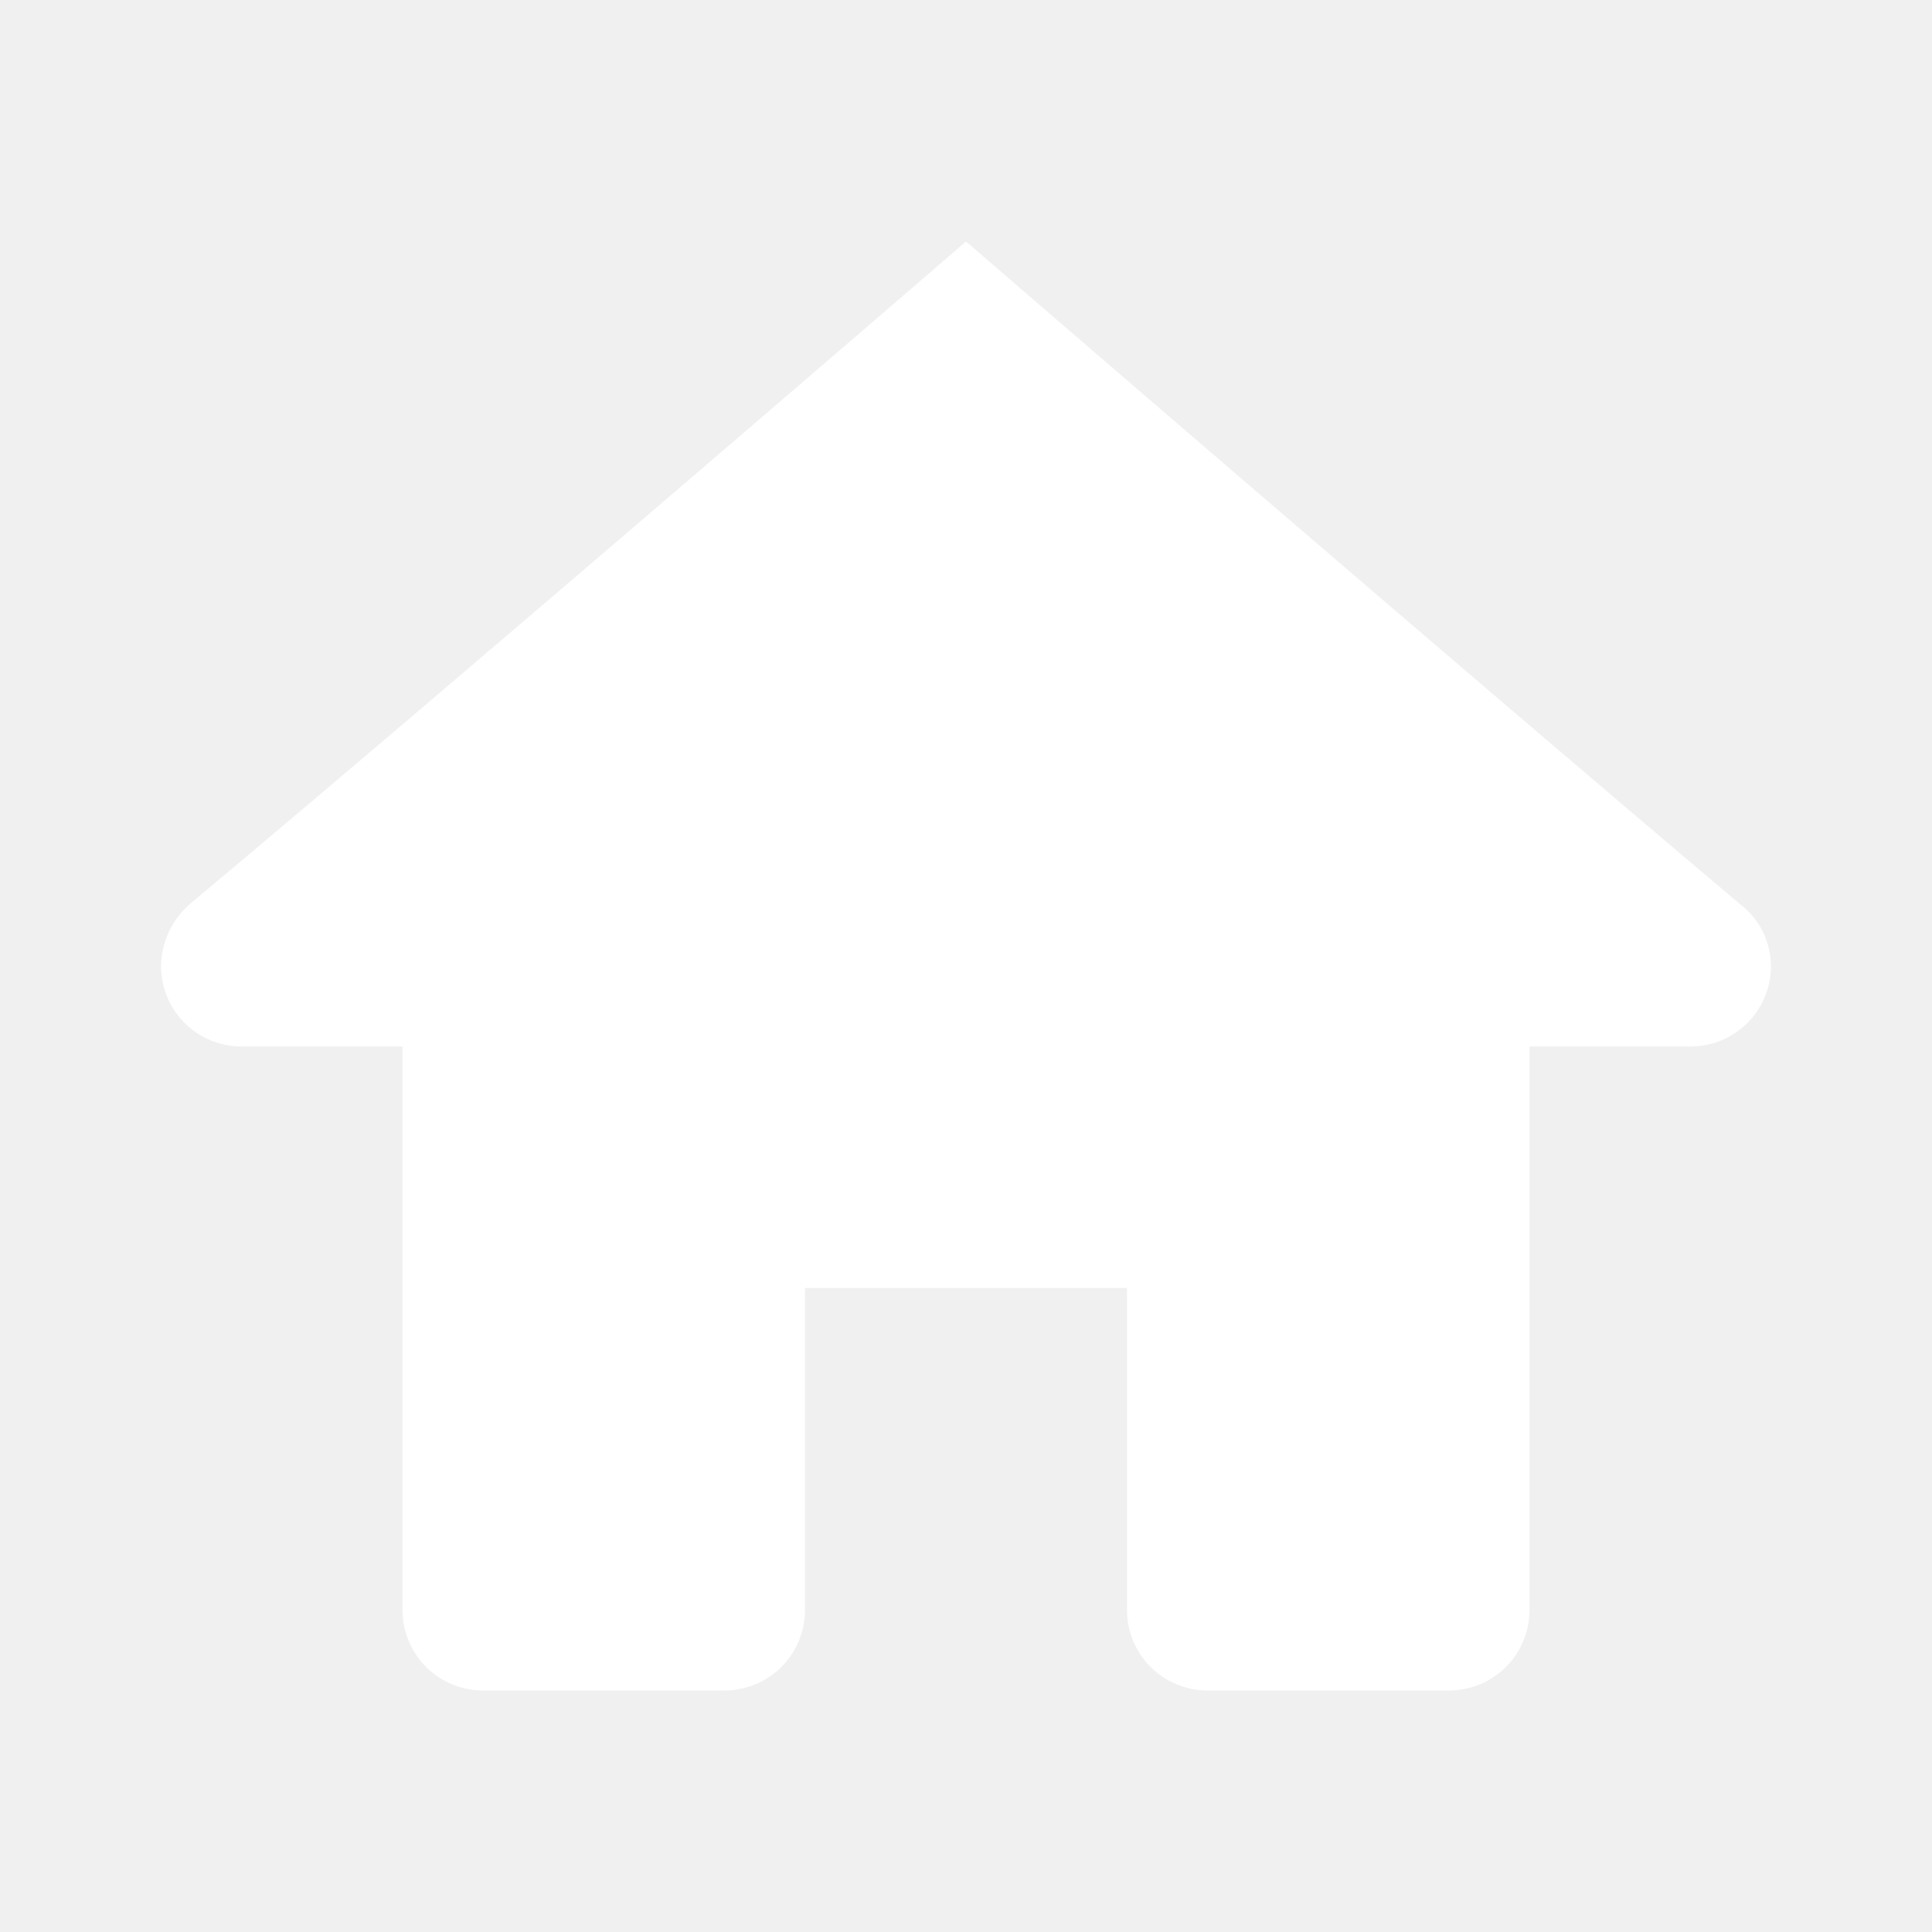
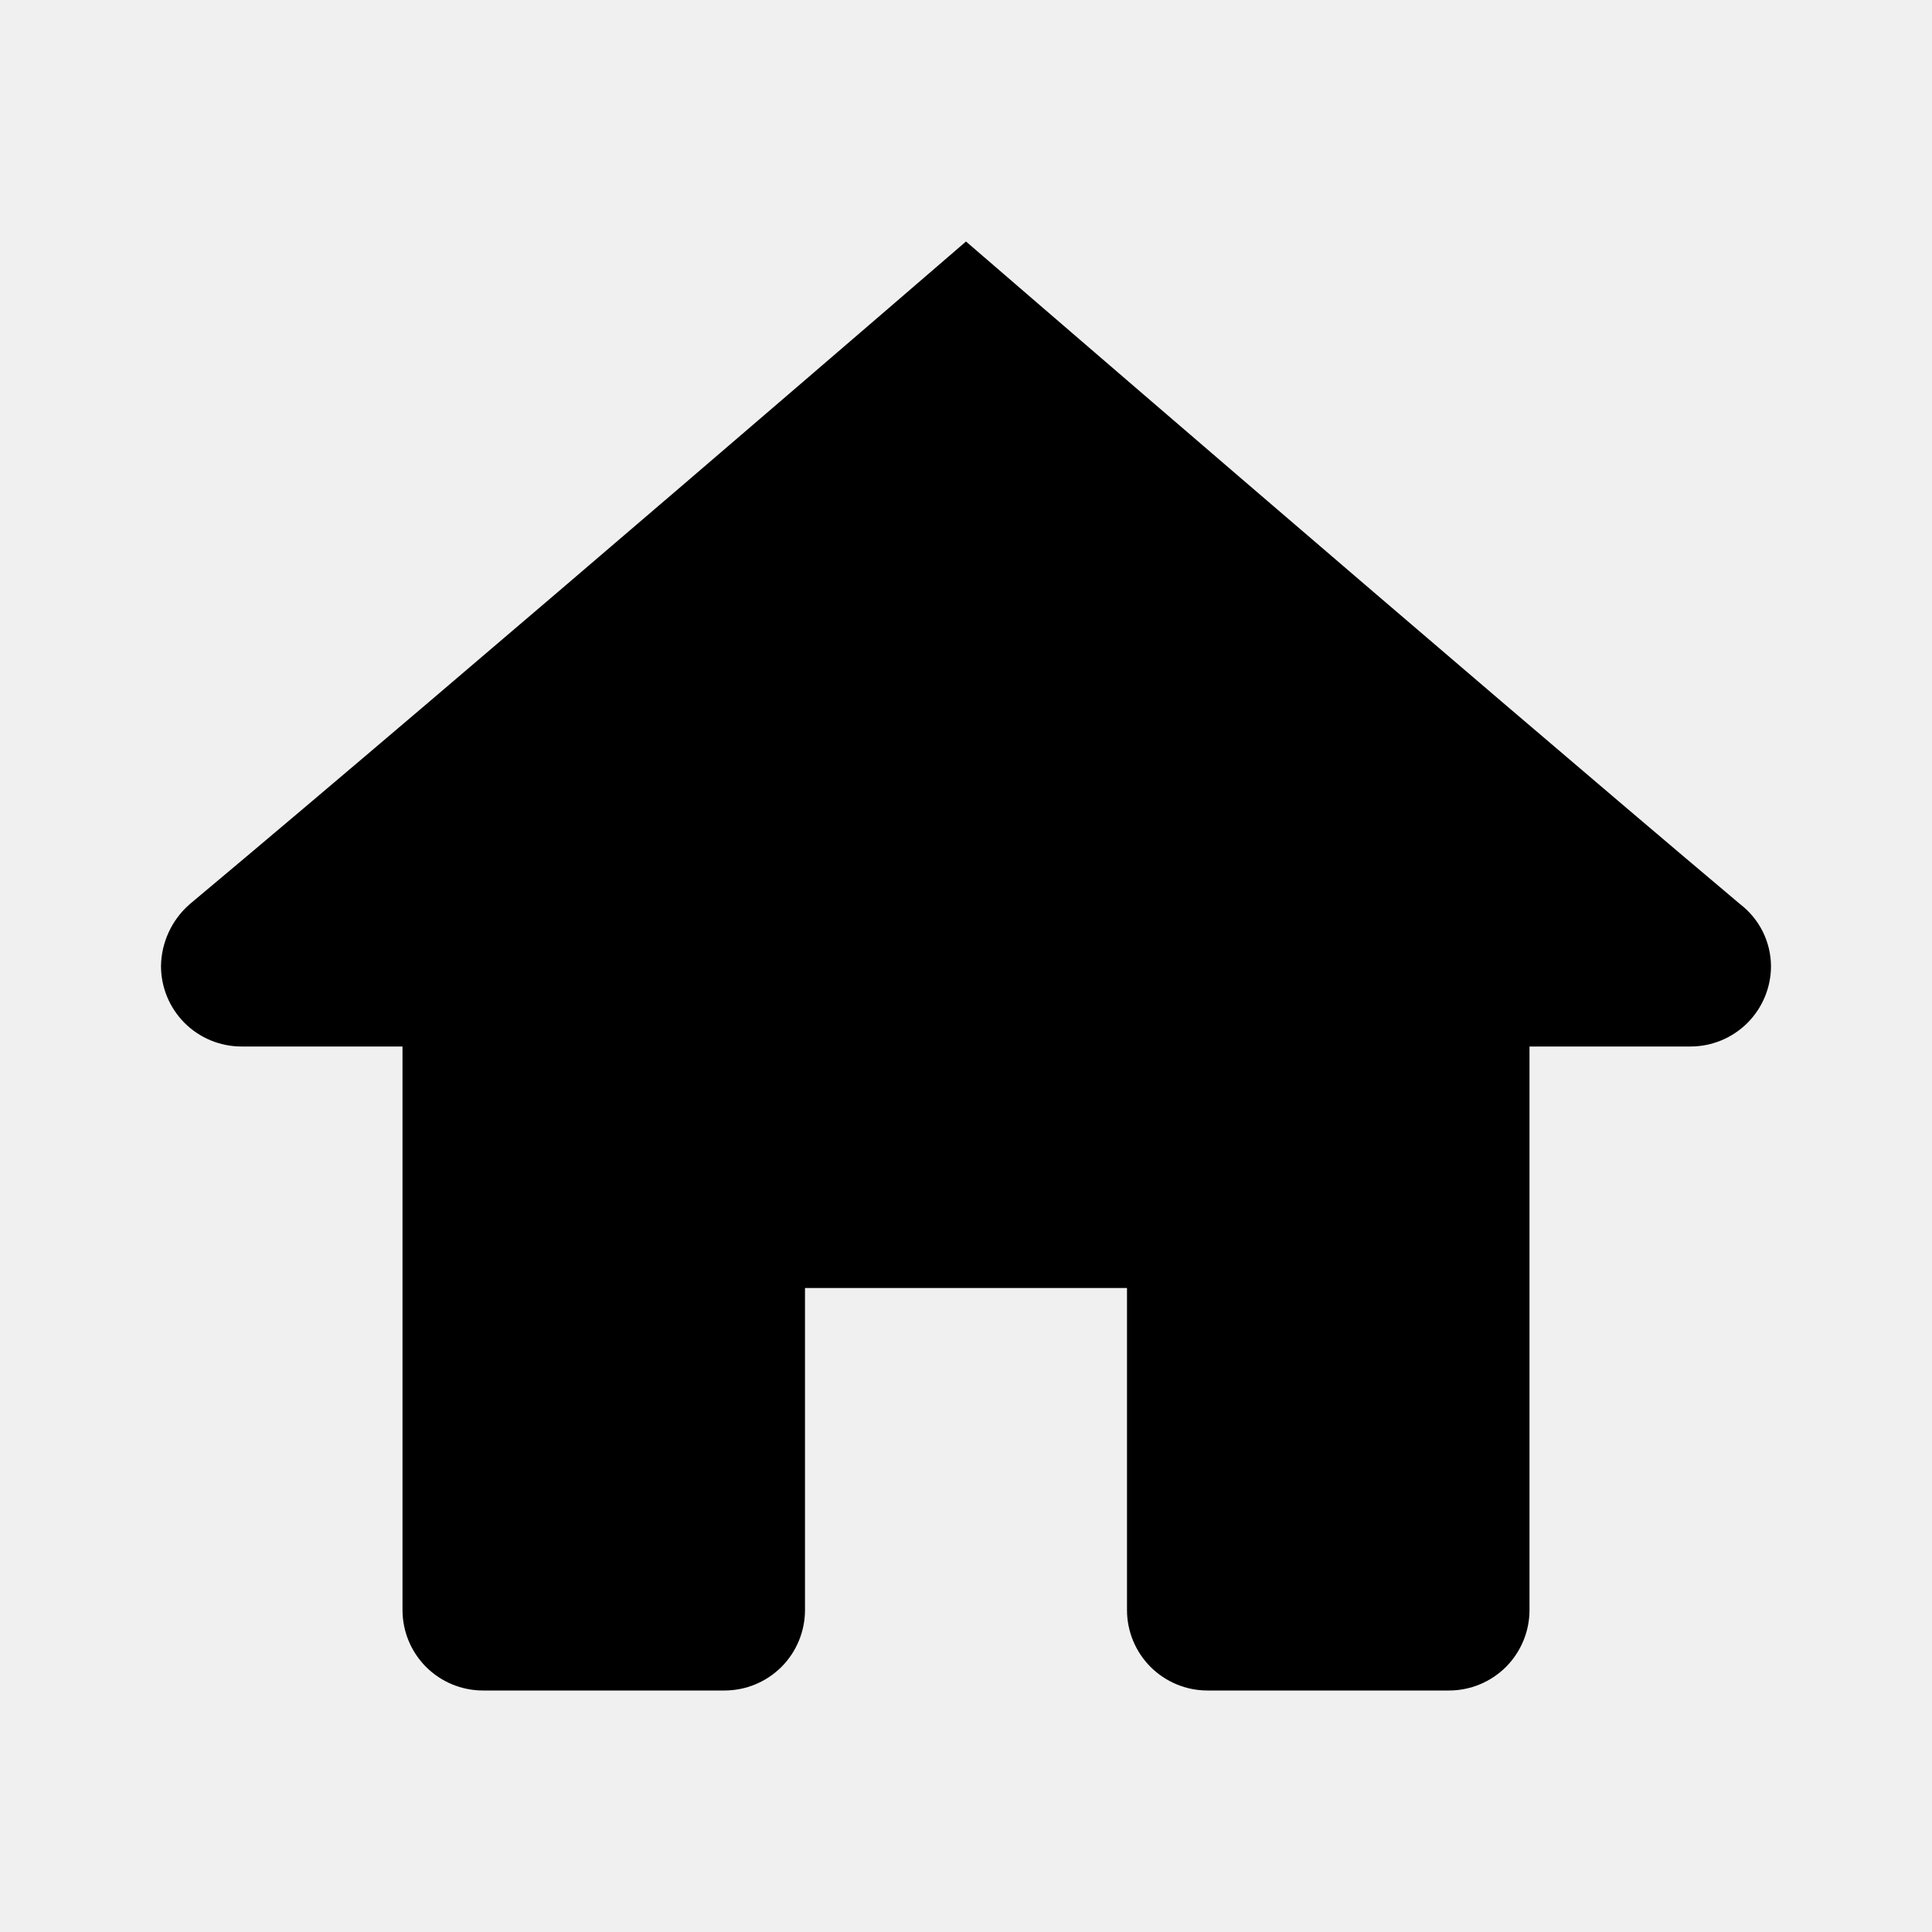
<svg xmlns="http://www.w3.org/2000/svg" width="36" height="36" viewBox="0 0 36 36" fill="none">
-   <path d="M18 4.5C18 4.5 8.721 12.51 3.535 16.848C3.37 16.992 3.237 17.169 3.145 17.367C3.053 17.566 3.003 17.781 3 18C3 18.398 3.158 18.779 3.439 19.061C3.721 19.342 4.102 19.5 4.5 19.5H7.5V30C7.5 30.398 7.658 30.779 7.939 31.061C8.221 31.342 8.602 31.5 9 31.5H13.5C13.898 31.5 14.279 31.342 14.561 31.061C14.842 30.779 15 30.398 15 30V24H21V30C21 30.398 21.158 30.779 21.439 31.061C21.721 31.342 22.102 31.5 22.5 31.5H27C27.398 31.5 27.779 31.342 28.061 31.061C28.342 30.779 28.5 30.398 28.5 30V19.5H31.5C31.898 19.5 32.279 19.342 32.561 19.061C32.842 18.779 33 18.398 33 18C32.998 17.777 32.945 17.557 32.846 17.358C32.746 17.158 32.602 16.984 32.425 16.848C27.276 12.51 18 4.5 18 4.5Z" fill="white" />
+   <path d="M18 4.5C18 4.5 8.721 12.51 3.535 16.848C3.37 16.992 3.237 17.169 3.145 17.367C3.053 17.566 3.003 17.781 3 18C3 18.398 3.158 18.779 3.439 19.061C3.721 19.342 4.102 19.5 4.5 19.5H7.5V30C7.5 30.398 7.658 30.779 7.939 31.061C8.221 31.342 8.602 31.5 9 31.5H13.5C13.898 31.5 14.279 31.342 14.561 31.061C14.842 30.779 15 30.398 15 30V24H21V30C21 30.398 21.158 30.779 21.439 31.061C21.721 31.342 22.102 31.5 22.5 31.5H27C27.398 31.5 27.779 31.342 28.061 31.061C28.342 30.779 28.5 30.398 28.5 30V19.5H31.5C31.898 19.5 32.279 19.342 32.561 19.061C32.842 18.779 33 18.398 33 18C32.998 17.777 32.945 17.557 32.846 17.358C32.746 17.158 32.602 16.984 32.425 16.848C27.276 12.51 18 4.5 18 4.5Z" fill="currentColor" />
</svg>
